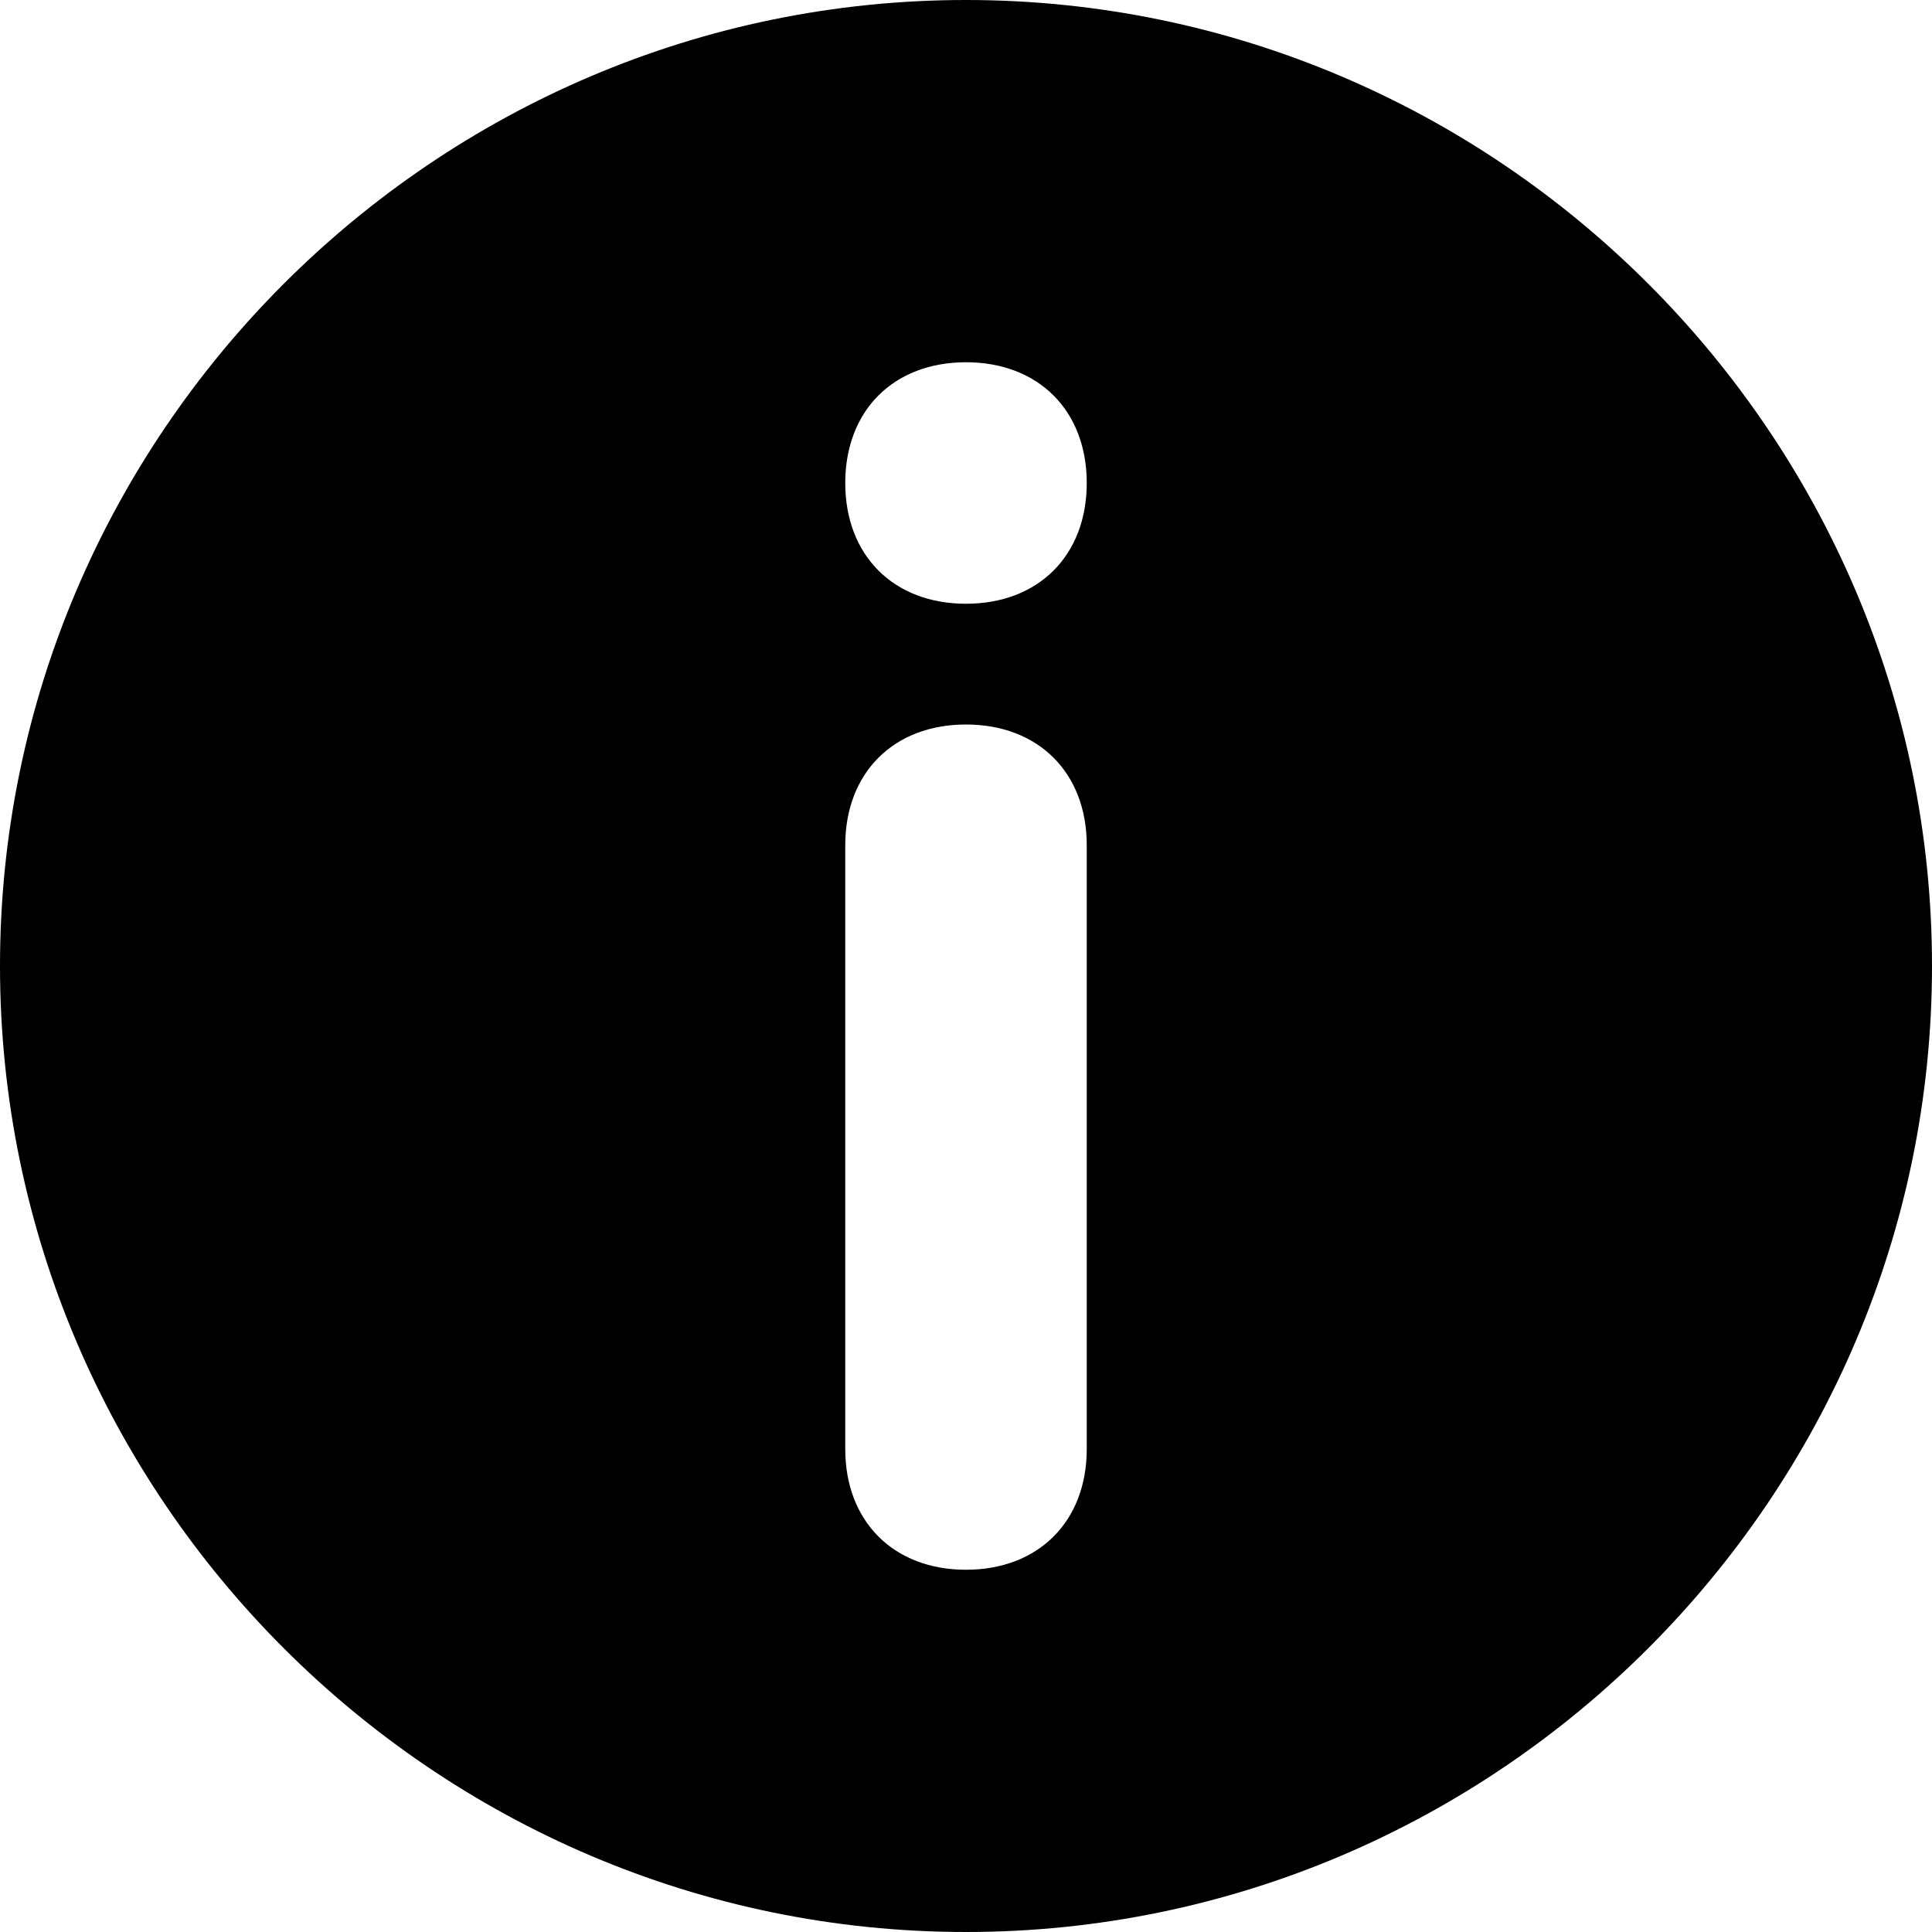
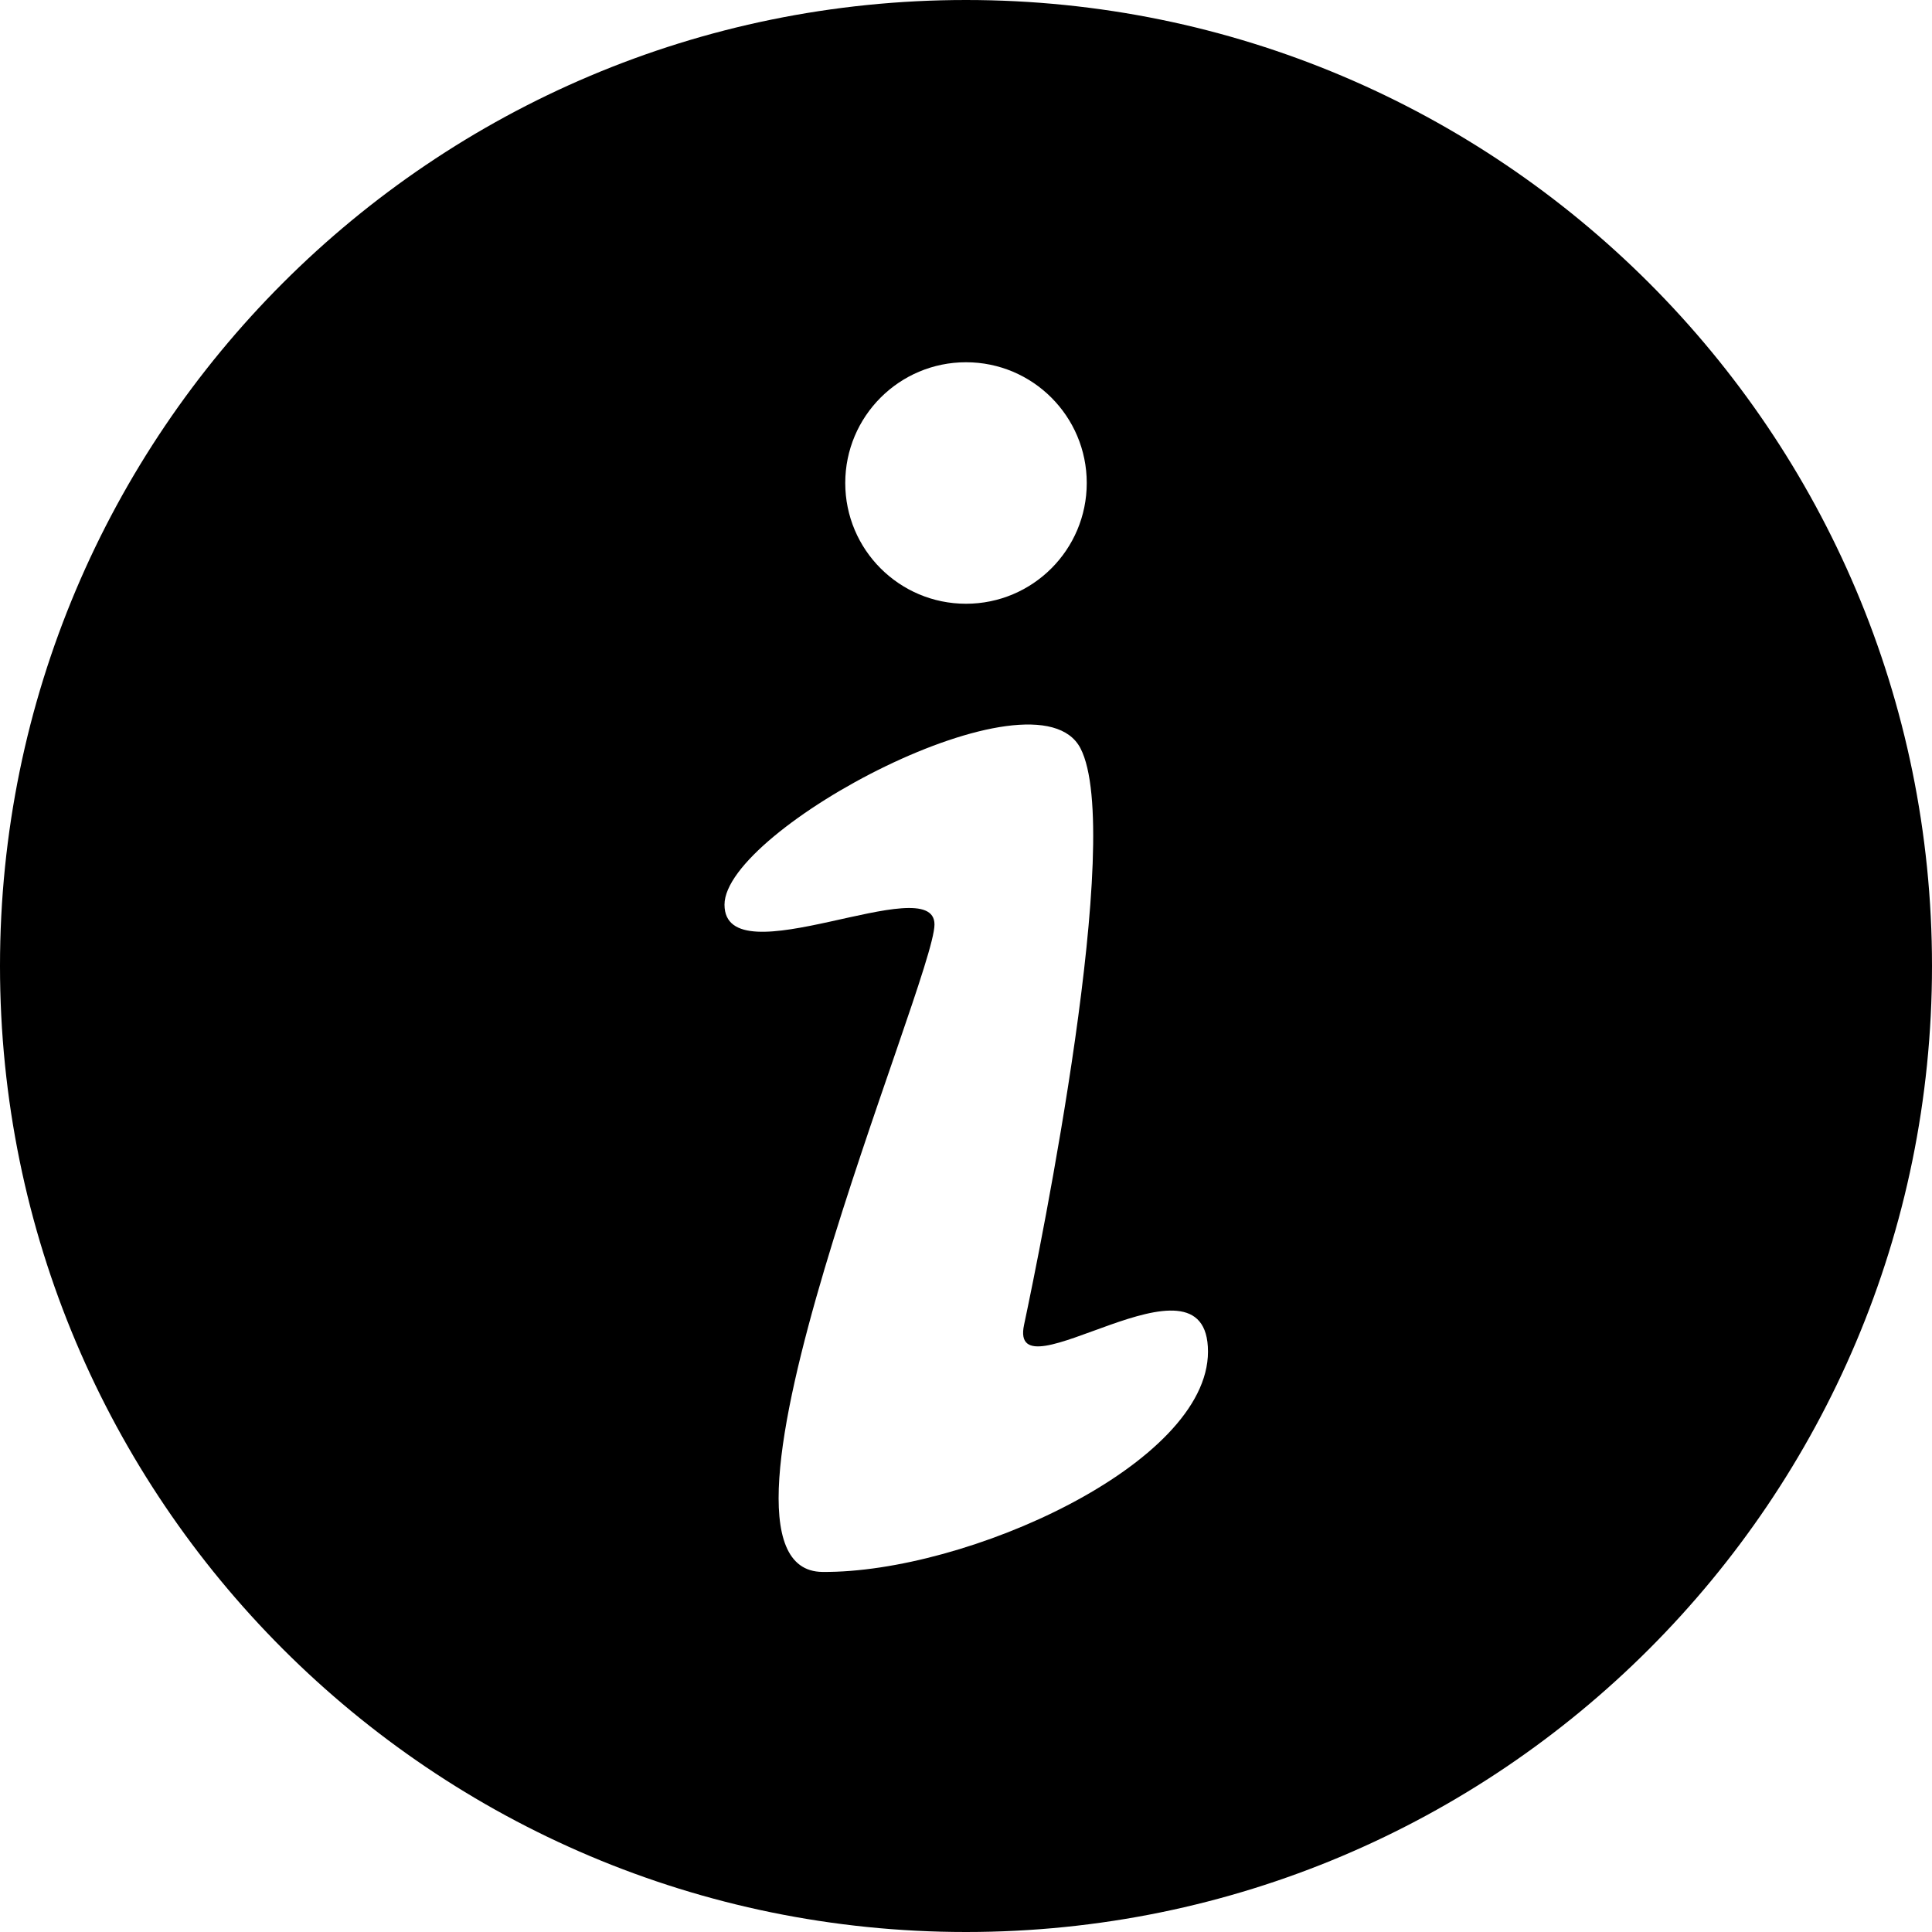
<svg xmlns="http://www.w3.org/2000/svg" viewBox="0 0 16 16">
-   <path class="st0" d="M8 0C3.6 0 0 3.6 0 8s3.6 8 8 8 8-3.6 8-8-3.6-8-8-8zm1 12c0 .6-.4 1-1 1s-1-.4-1-1V7c0-.6.4-1 1-1s1 .4 1 1v5zM8 5c-.6 0-1-.4-1-1s.4-1 1-1 1 .4 1 1-.4 1-1 1z" />
+   <path id="a" d="M8 0a8 8 0 1 1 0 16A8 8 0 0 1 8 0zM6 7.492c0 .624 1.739-.301 1.739.164 0 .466-2.118 5.351-.928 5.362 1.19.01 3.193-.892 3.193-1.824s-1.66.416-1.523-.223c.136-.64.834-4.066.467-4.774C8.58 5.49 6 6.867 6 7.492zM8 5a1 1 0 1 0 0-2 1 1 0 0 0 0 2z" />
</svg>
